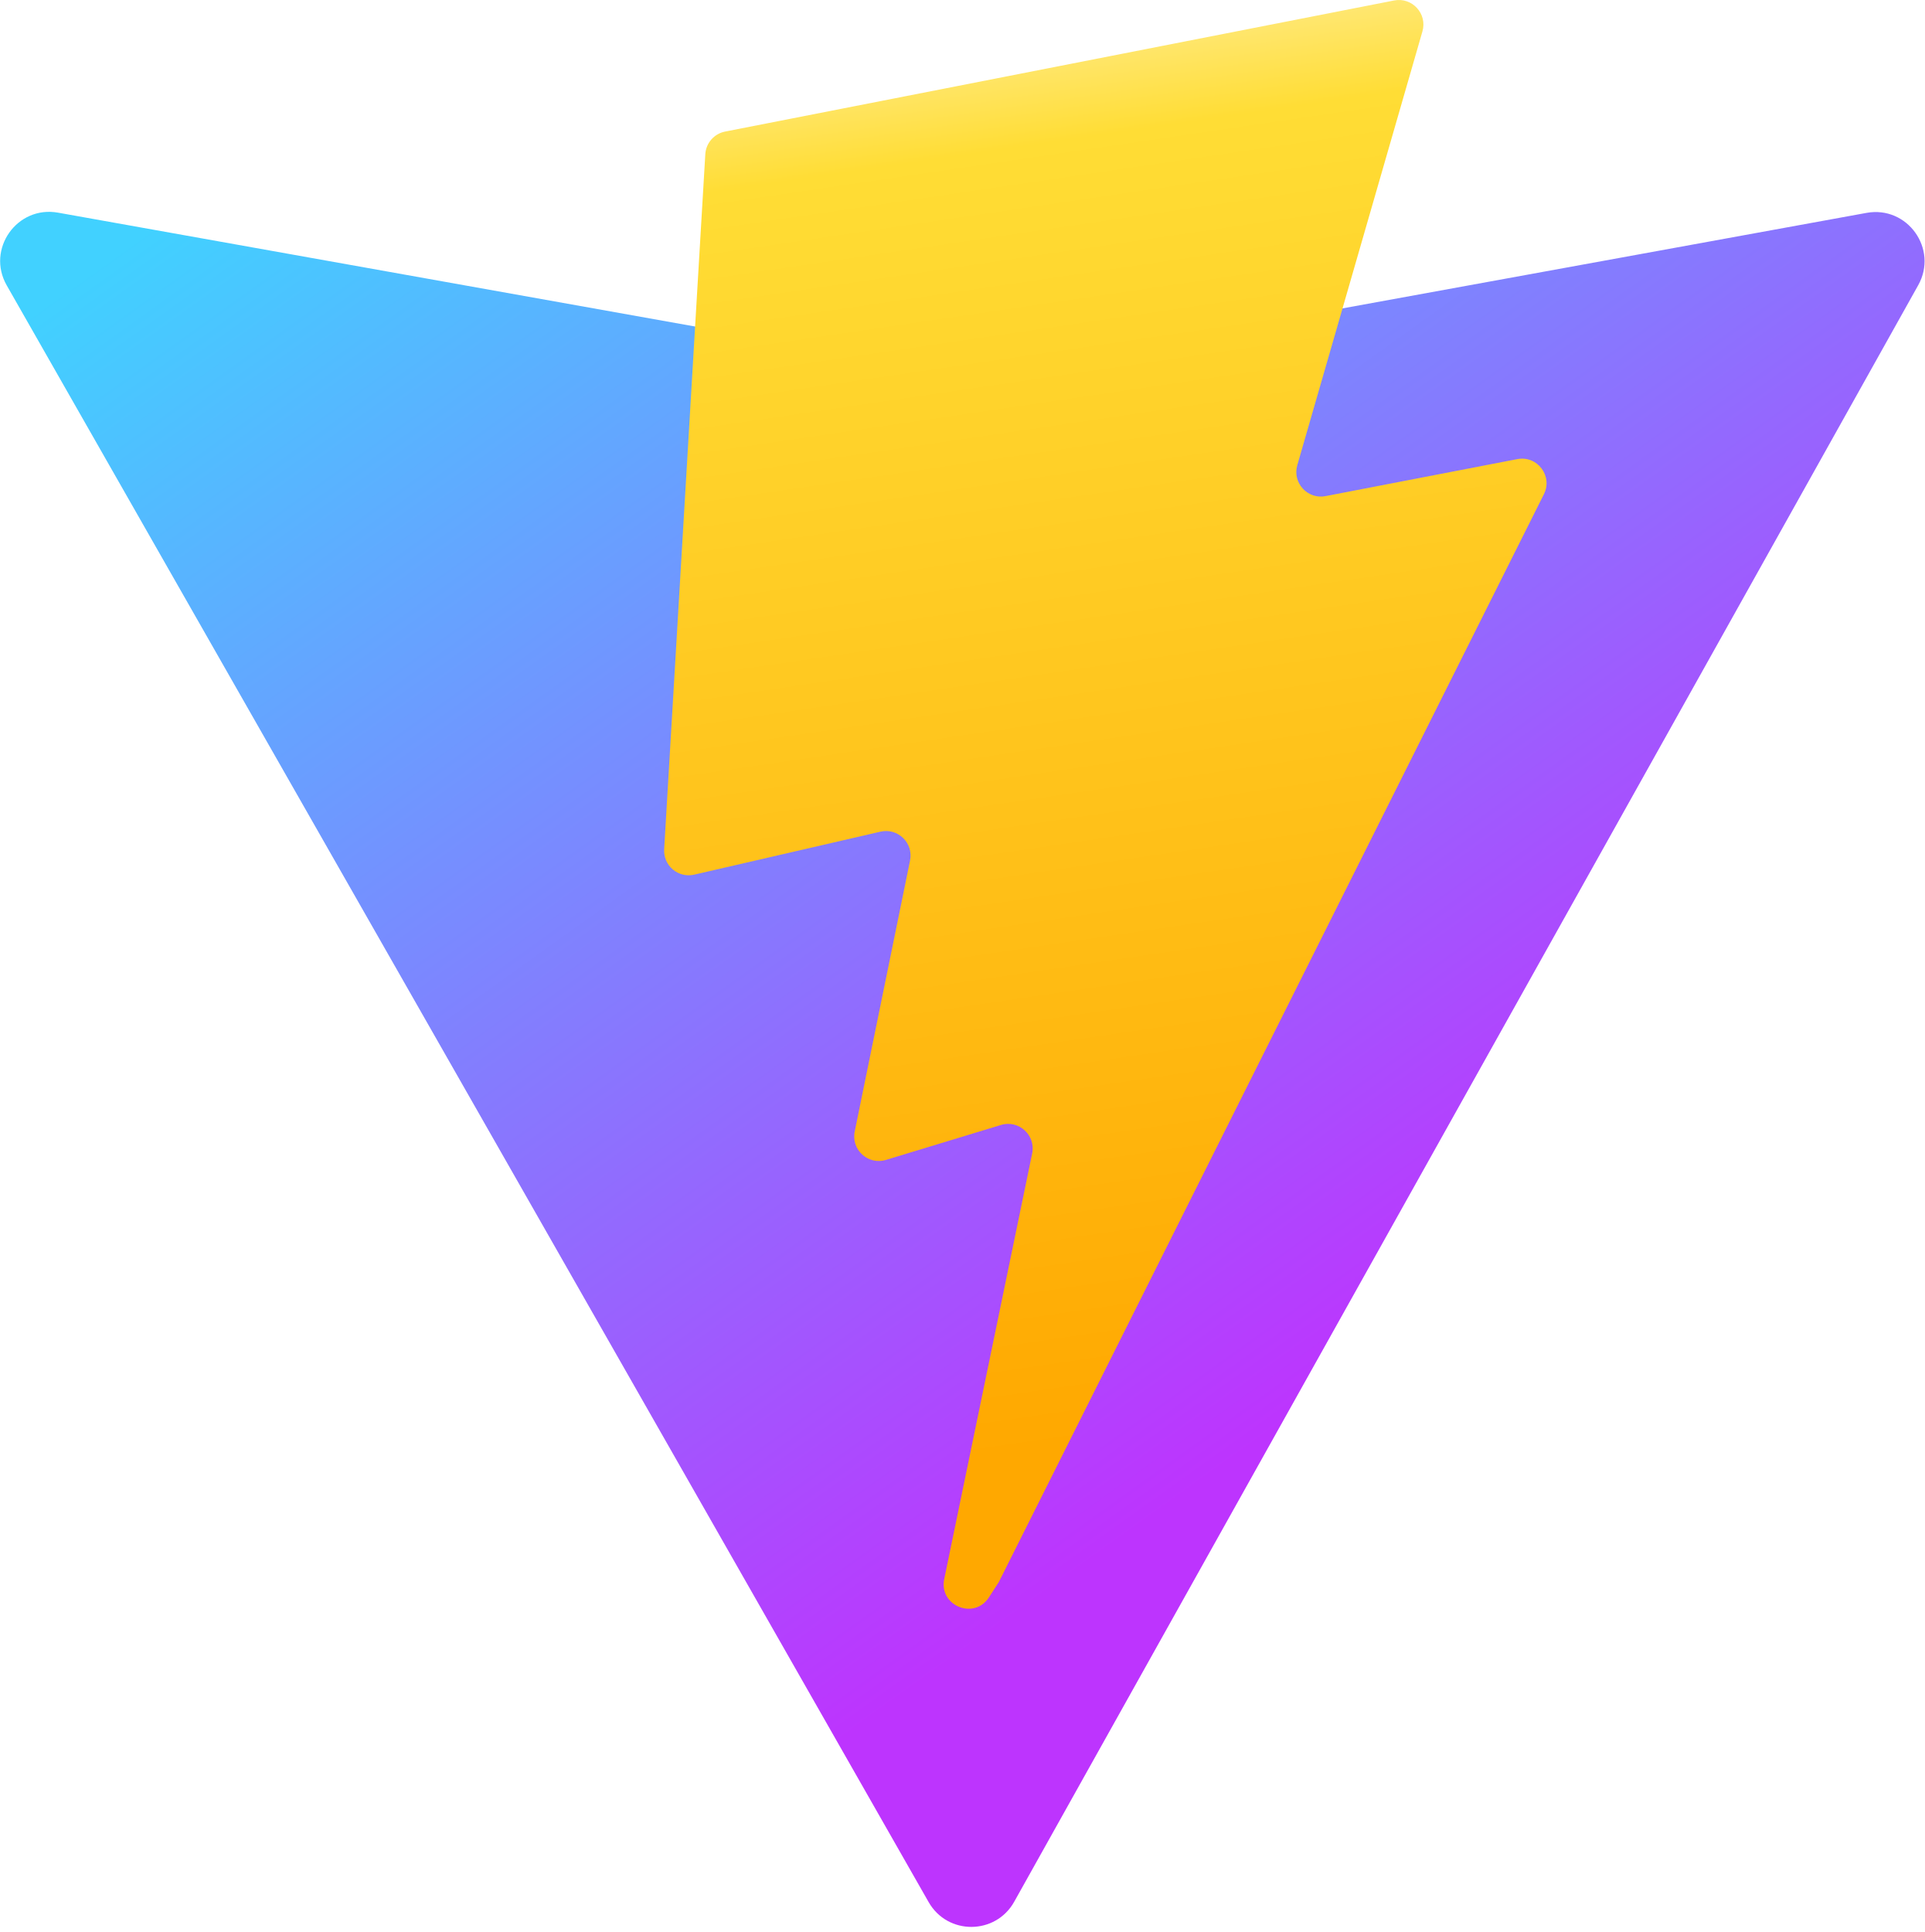
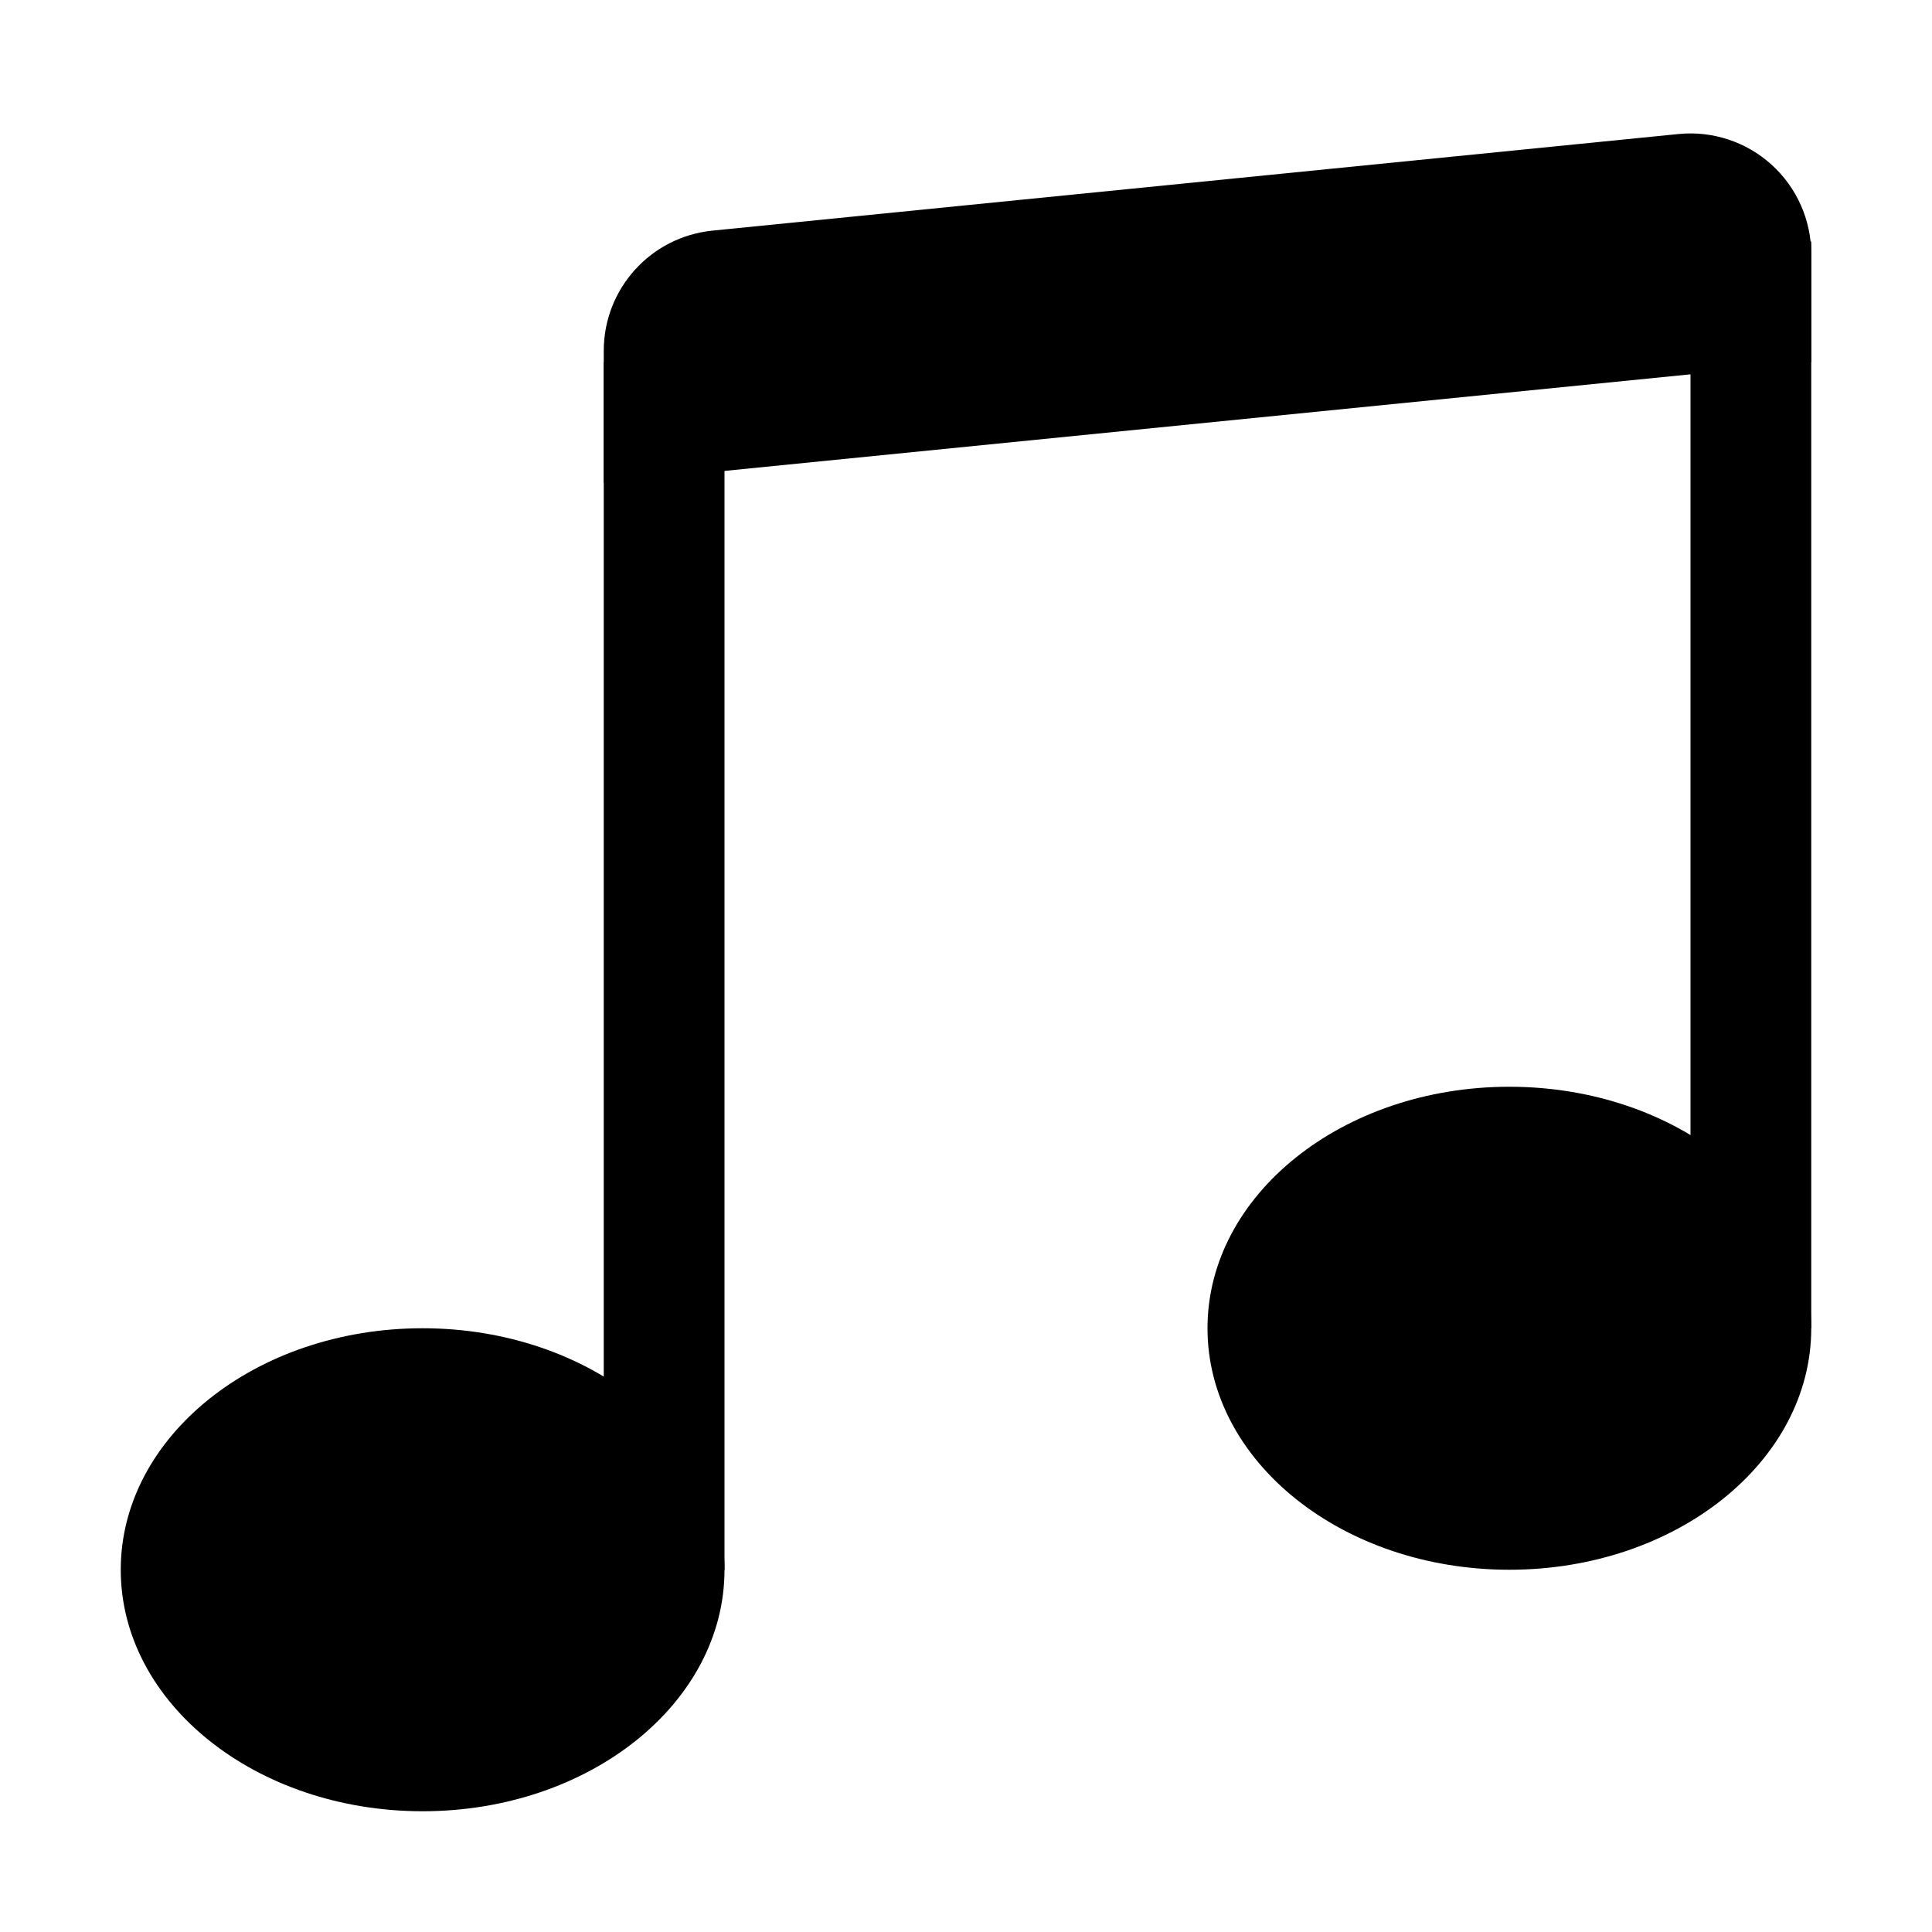
- <svg xmlns="http://www.w3.org/2000/svg" aria-hidden="true" role="img" class="iconify iconify--logos" width="31.88" height="32" preserveAspectRatio="xMidYMid meet" viewBox="0 0 256 257">
-   <defs>
-     <linearGradient id="IconifyId1813088fe1fbc01fb466" x1="-.828%" x2="57.636%" y1="7.652%" y2="78.411%">
-       <stop offset="0%" stop-color="#41D1FF" />
-       <stop offset="100%" stop-color="#BD34FE" />
-     </linearGradient>
-     <linearGradient id="IconifyId1813088fe1fbc01fb467" x1="43.376%" x2="50.316%" y1="2.242%" y2="89.03%">
-       <stop offset="0%" stop-color="#FFEA83" />
-       <stop offset="8.333%" stop-color="#FFDD35" />
-       <stop offset="100%" stop-color="#FFA800" />
-     </linearGradient>
-   </defs>
-   <path fill="url(#IconifyId1813088fe1fbc01fb466)" d="M255.153 37.938L134.897 252.976c-2.483 4.44-8.862 4.466-11.382.048L.875 37.958c-2.746-4.814 1.371-10.646 6.827-9.67l120.385 21.517a6.537 6.537 0 0 0 2.322-.004l117.867-21.483c5.438-.991 9.574 4.796 6.877 9.62Z" />
-   <path fill="url(#IconifyId1813088fe1fbc01fb467)" d="M185.432.063L96.44 17.501a3.268 3.268 0 0 0-2.634 3.014l-5.474 92.456a3.268 3.268 0 0 0 3.997 3.378l24.777-5.718c2.318-.535 4.413 1.507 3.936 3.838l-7.361 36.047c-.495 2.426 1.782 4.5 4.151 3.78l15.304-4.649c2.372-.72 4.652 1.36 4.15 3.788l-11.698 56.621c-.732 3.542 3.979 5.473 5.943 2.437l1.313-2.028l72.516-144.72c1.215-2.423-.88-5.186-3.54-4.672l-25.505 4.922c-2.396.462-4.435-1.77-3.759-4.114l16.646-57.705c.677-2.35-1.37-4.583-3.769-4.113Z" />
+ <svg xmlns="http://www.w3.org/2000/svg" width="16" height="16" fill="currentColor" class="bi bi-music-note-beamed" viewBox="0 0 16 16">
+   <path d="M6 13c0 1.105-1.12 2-2.5 2S1 14.105 1 13s1.12-2 2.5-2 2.5.896 2.5 2m9-2c0 1.105-1.12 2-2.5 2s-2.5-.895-2.5-2 1.12-2 2.5-2 2.5.895 2.5 2" />
+   <path fill-rule="evenodd" d="M14 11V2h1v9zM6 3v10H5V3z" />
+   <path d="M5 2.905a1 1 0 0 1 .9-.995l8-.8a1 1 0 0 1 1.1.995V3L5 4z" />
</svg>
